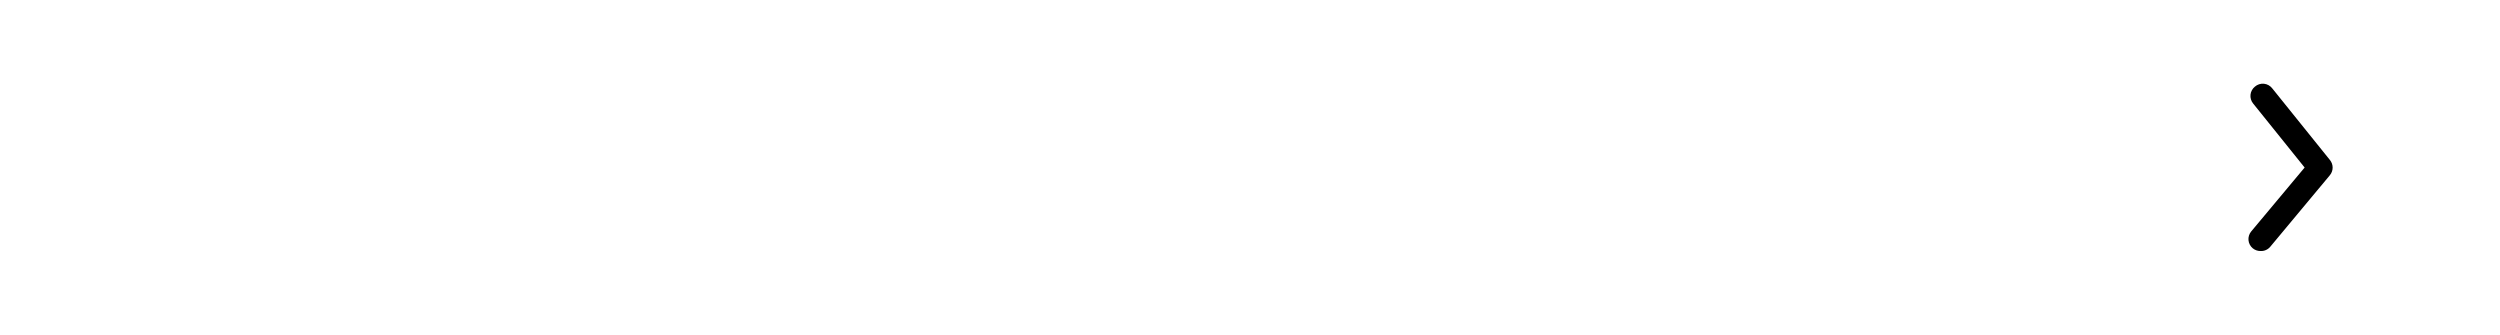
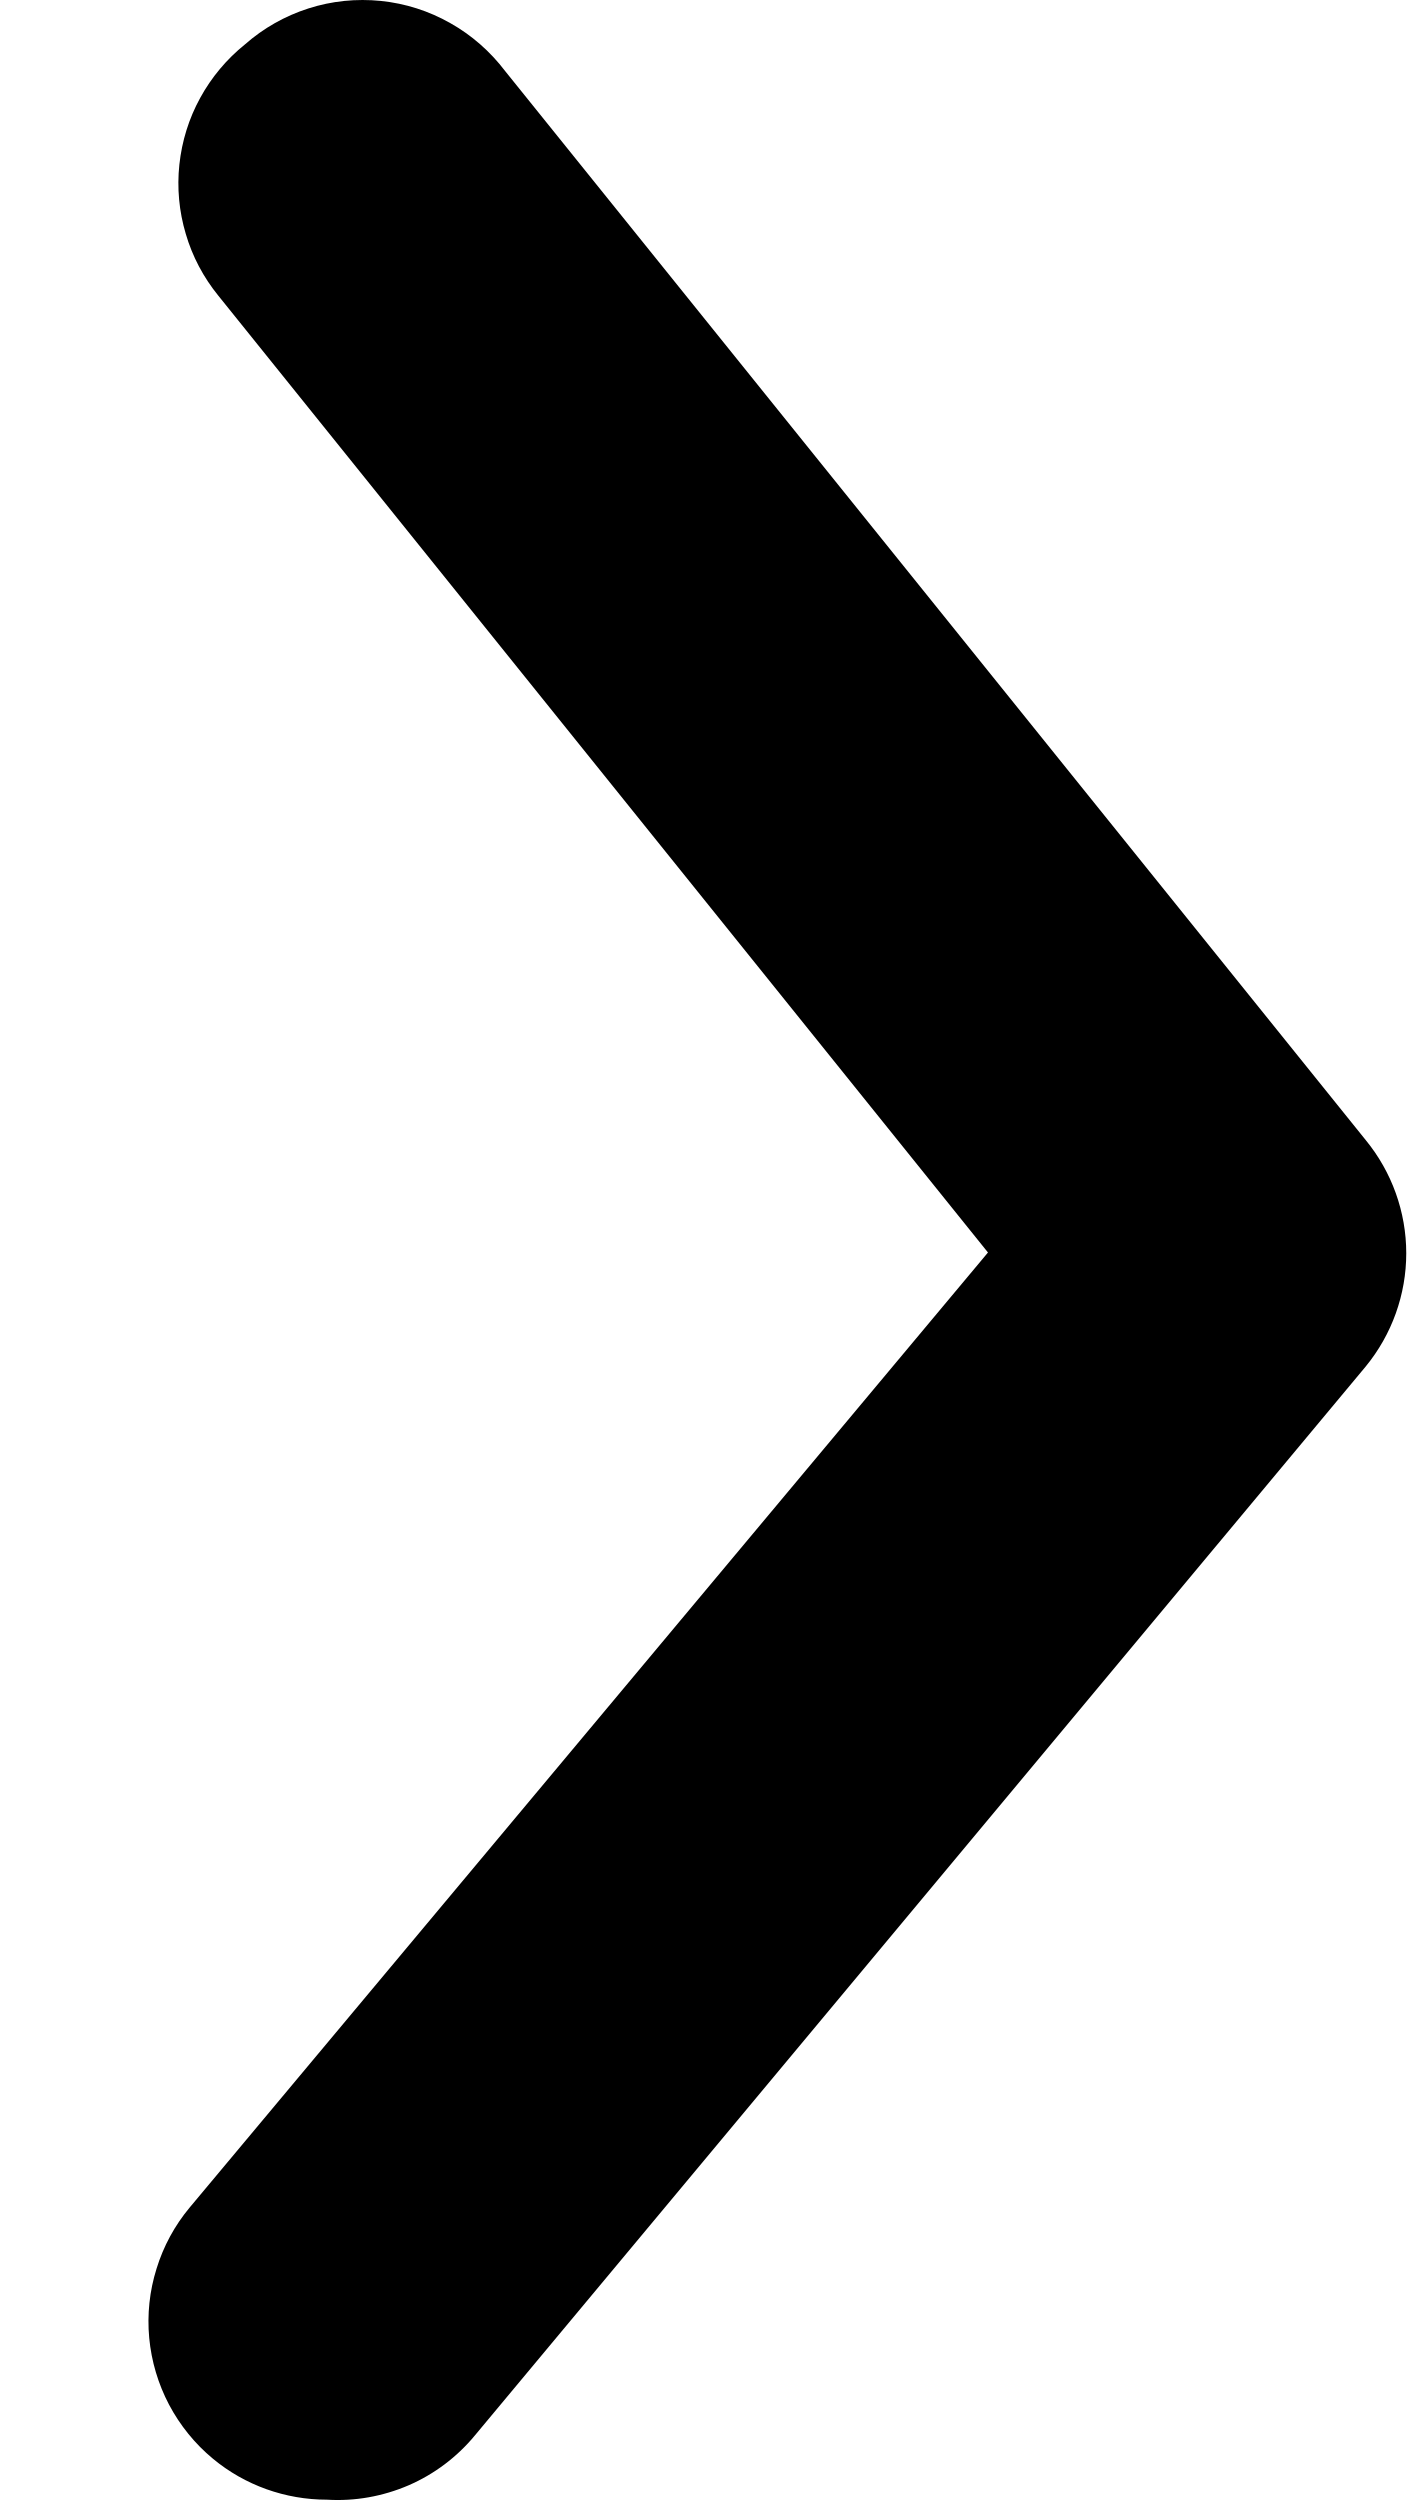
- <svg xmlns="http://www.w3.org/2000/svg" width="239" height="32" viewBox="0 0 239 32" fill="none">
-   <path d="M216.092 23.998C215.826 23.998 215.568 23.906 215.363 23.736C215.247 23.64 215.152 23.522 215.082 23.39C215.012 23.257 214.969 23.112 214.955 22.962C214.941 22.813 214.957 22.663 215.002 22.519C215.046 22.376 215.118 22.243 215.214 22.128L220.323 16.016L215.397 9.892C215.302 9.775 215.231 9.641 215.189 9.497C215.146 9.353 215.132 9.202 215.148 9.053C215.164 8.903 215.209 8.758 215.281 8.627C215.353 8.495 215.451 8.378 215.568 8.284C215.686 8.18 215.824 8.102 215.974 8.054C216.123 8.006 216.281 7.99 216.438 8.006C216.594 8.022 216.745 8.07 216.882 8.148C217.019 8.225 217.138 8.33 217.233 8.455L222.741 15.297C222.908 15.501 223 15.757 223 16.021C223 16.285 222.908 16.541 222.741 16.745L217.039 23.587C216.925 23.725 216.779 23.834 216.615 23.906C216.45 23.977 216.271 24.009 216.092 23.998Z" fill="black" />
+ <svg xmlns="http://www.w3.org/2000/svg" width="9" height="16" viewBox="0 0 9 16" fill="none">
+   <path d="M2.093 15.998C1.826 15.998 1.568 15.906 1.363 15.736C1.247 15.64 1.152 15.522 1.082 15.39C1.012 15.257 0.969 15.112 0.955 14.963C0.941 14.813 0.957 14.662 1.002 14.519C1.046 14.376 1.118 14.243 1.214 14.128L6.323 8.016L1.397 1.892C1.302 1.775 1.231 1.641 1.189 1.497C1.146 1.353 1.132 1.202 1.148 1.053C1.164 0.903 1.209 0.758 1.281 0.627C1.353 0.495 1.451 0.378 1.568 0.284C1.686 0.18 1.824 0.102 1.974 0.054C2.123 0.006 2.281 -0.01 2.438 0.006C2.594 0.022 2.745 0.07 2.882 0.148C3.019 0.225 3.138 0.33 3.233 0.455L8.741 7.297C8.908 7.501 9 7.757 9 8.021C9 8.285 8.908 8.541 8.741 8.745L3.039 15.587C2.925 15.725 2.779 15.835 2.615 15.906C2.45 15.977 2.271 16.009 2.093 15.998Z" fill="black" />
</svg>
